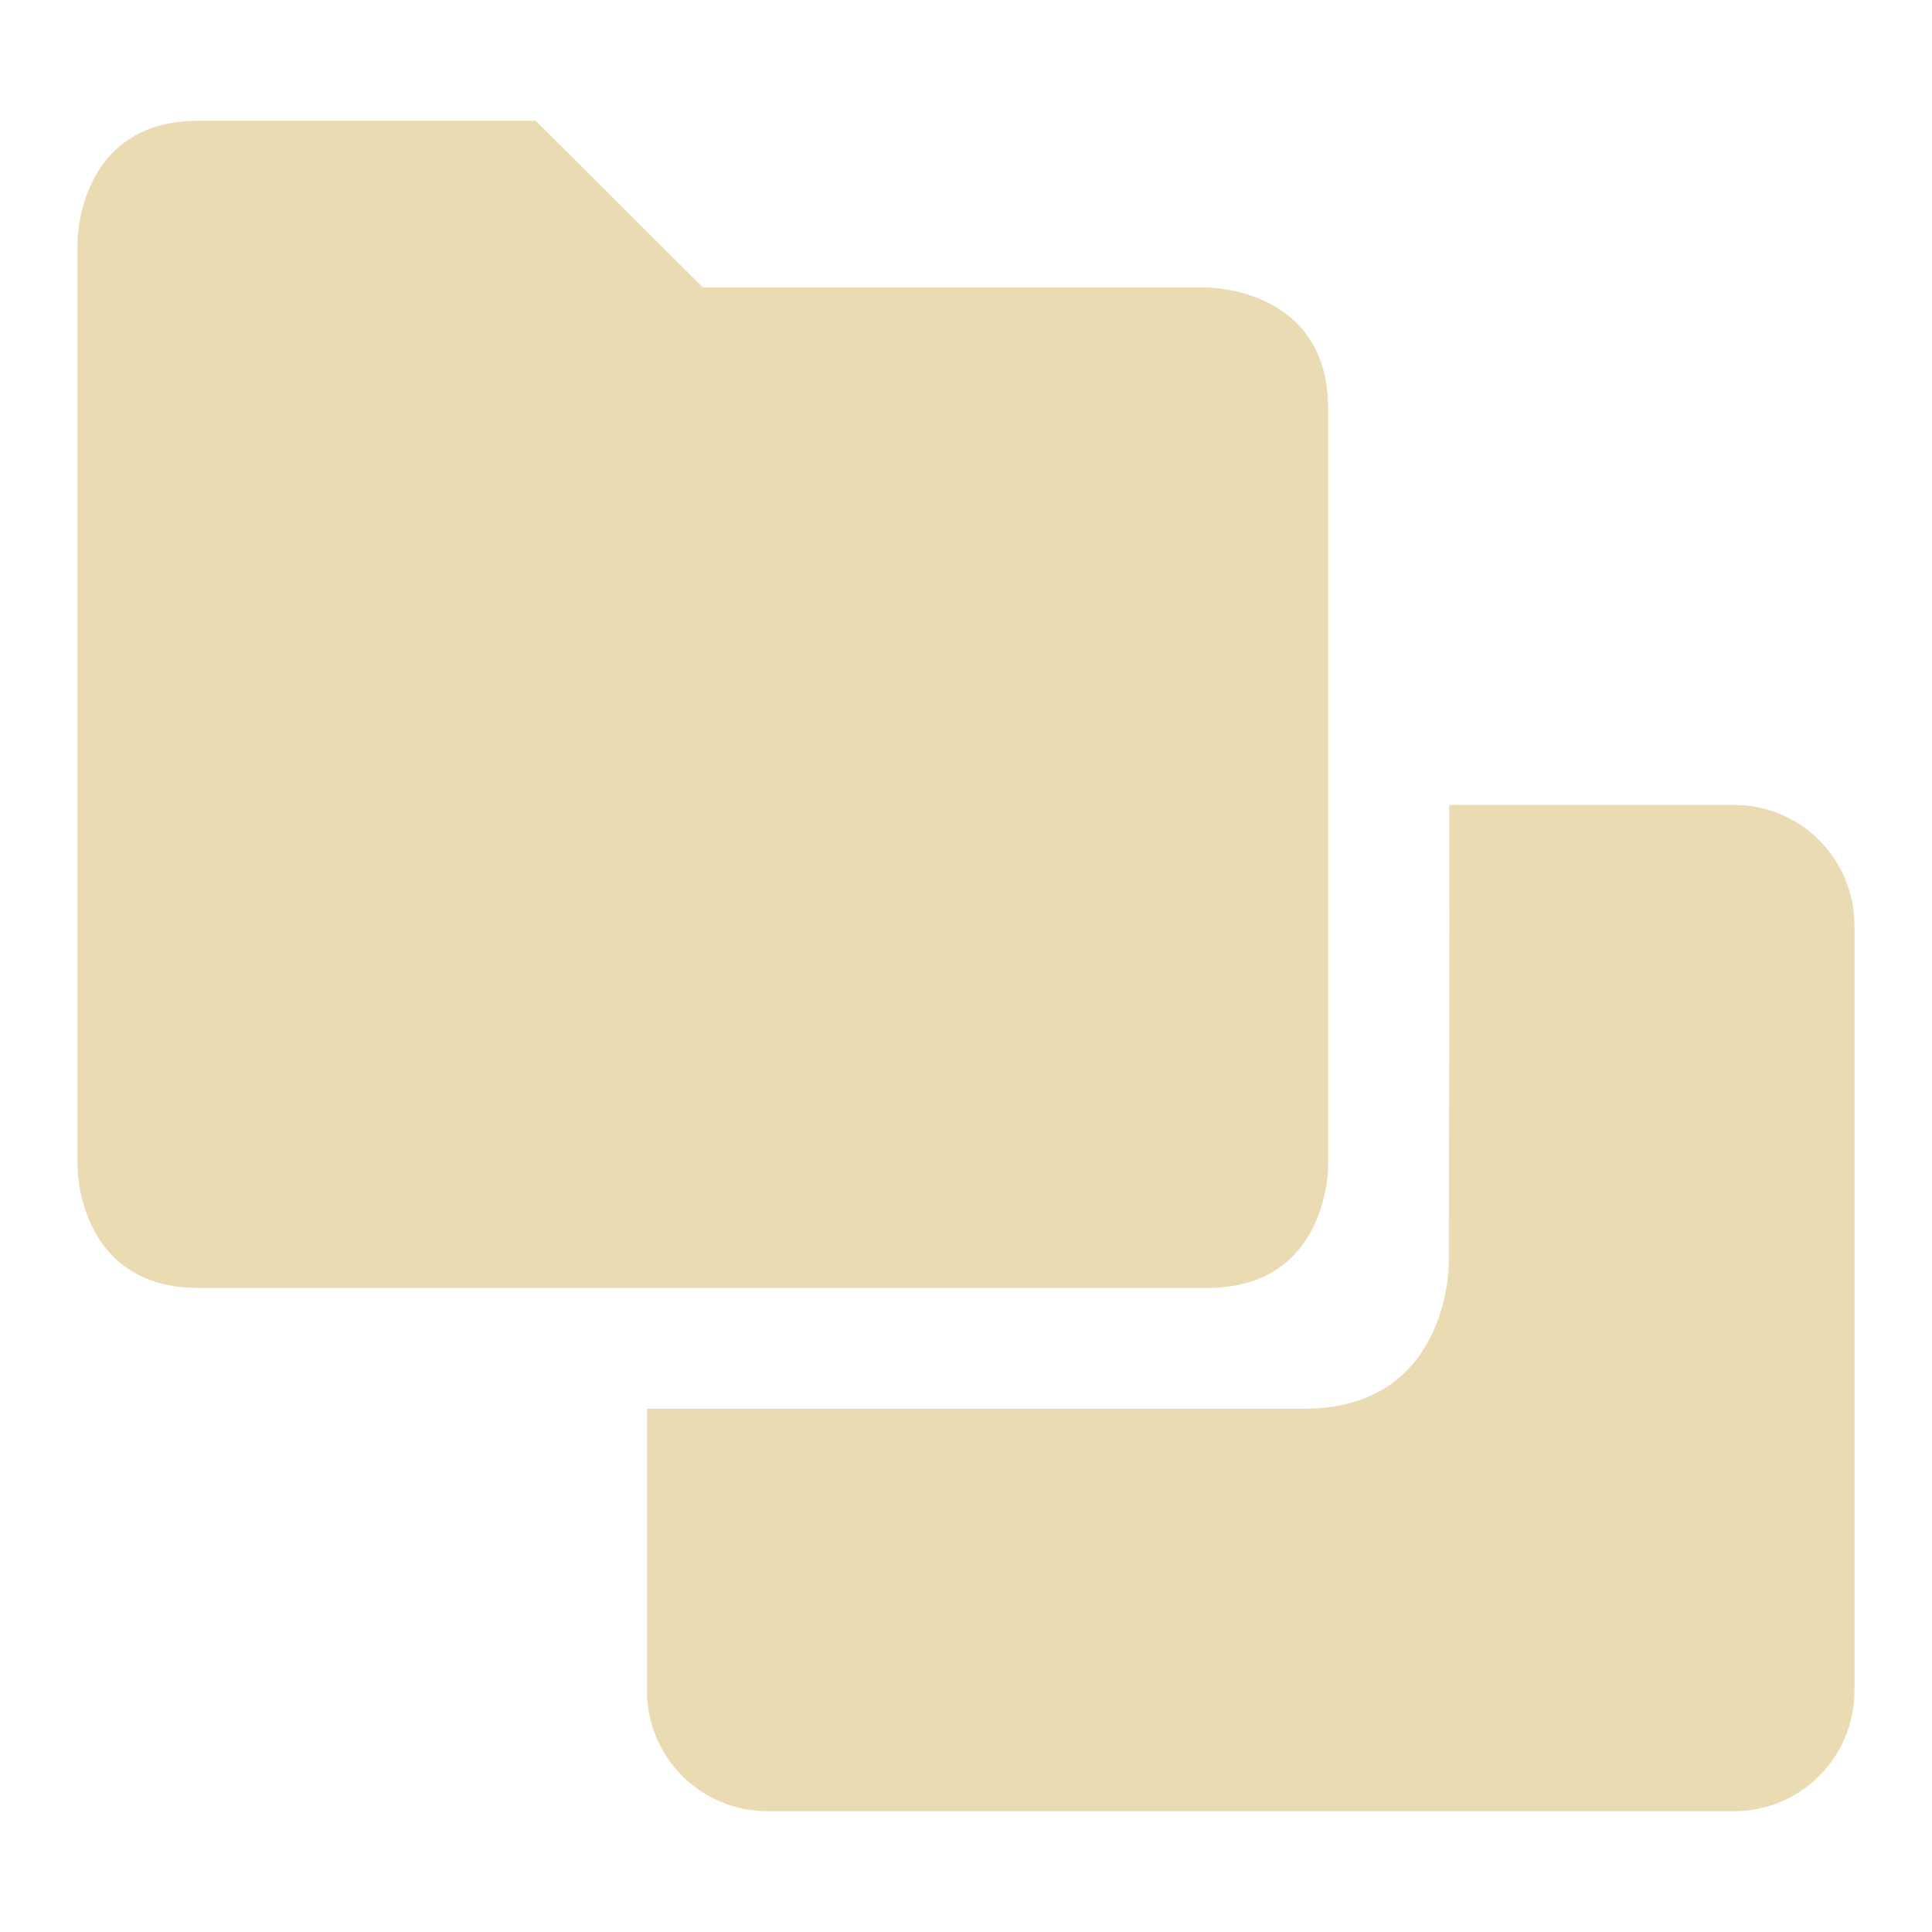
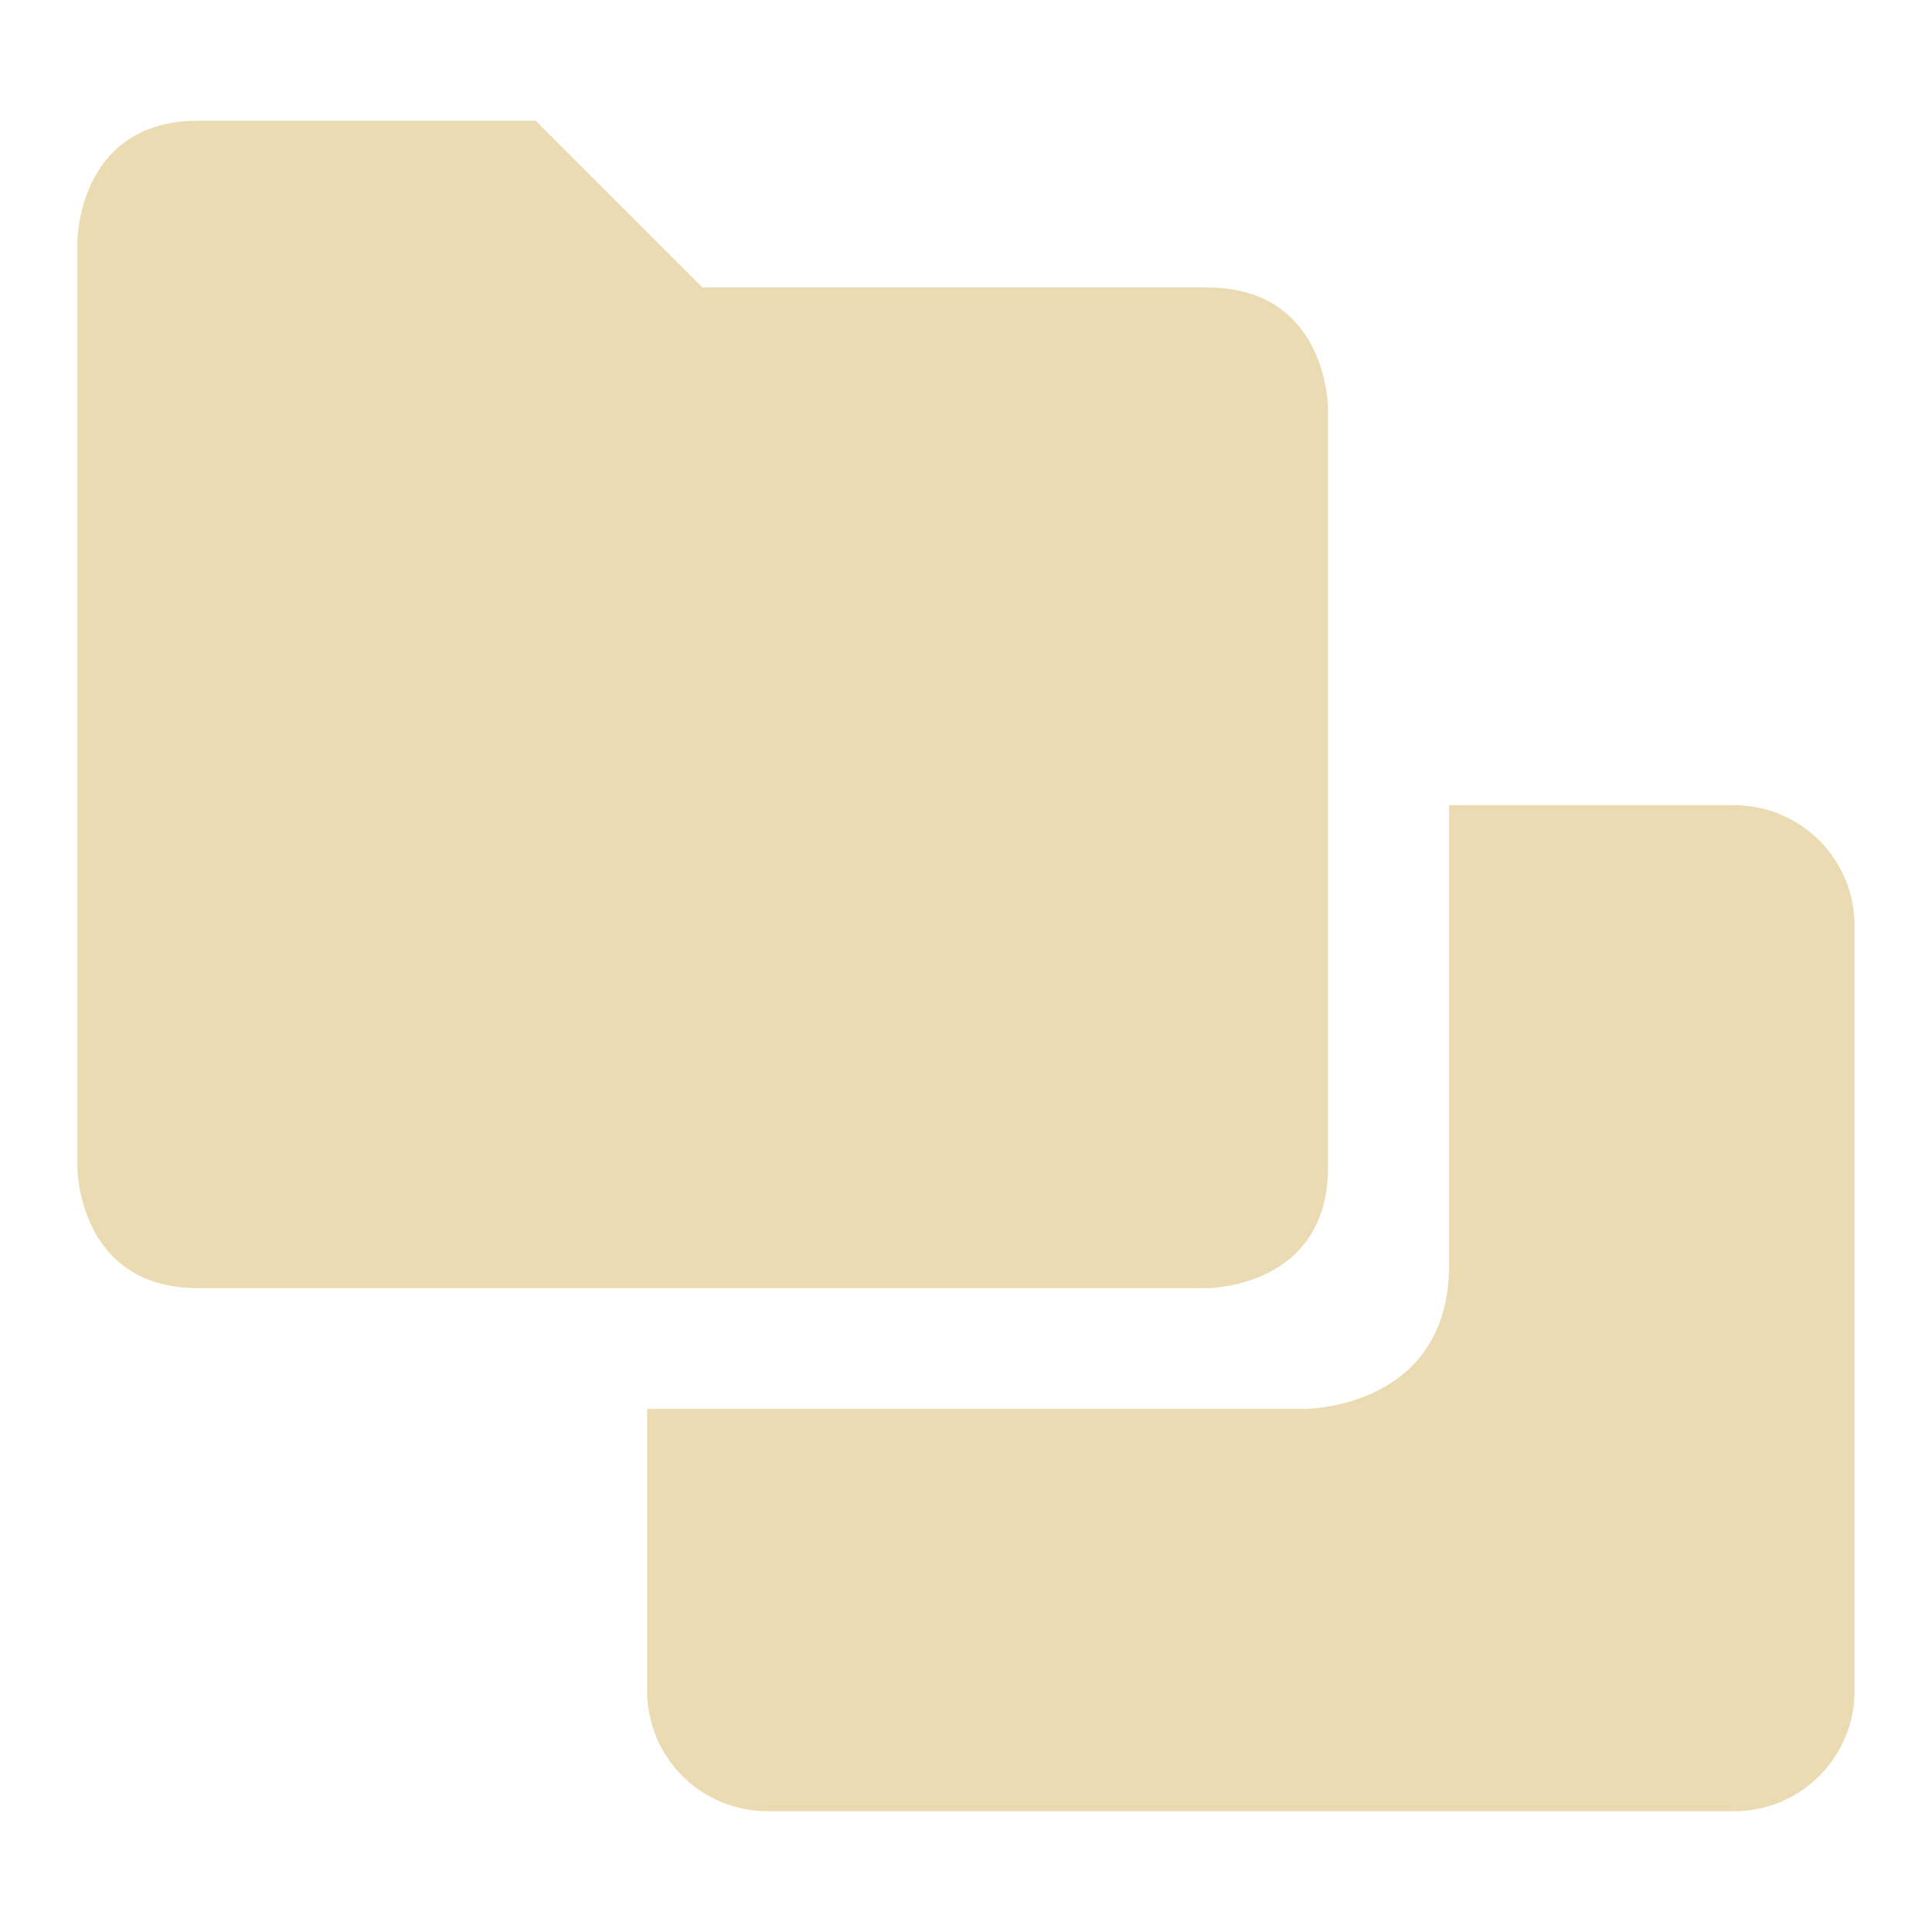
<svg xmlns="http://www.w3.org/2000/svg" width="16" height="16" version="1.1">
  <defs>
    <style type="text/css">.ColorScheme-Text { color:#ebdbb2; } .ColorScheme-Highlight { color:#458588; }</style>
  </defs>
-   <path class="ColorScheme-Text" d="m1.642 1c-1 0-1 1-1 1v7.666s2e-6 1 1 1h8.357c1 0 1-1 1-1v-6.285c0-1-1-1-1-1h-4.178l-1.385-1.381zm10.36 5.666c0.003 1.269-0.001 2.538-0.004 3.807 0 0-2.57e-4 1.193-1.193 1.193h-5.447v2.334c0 0.554 0.446 1 1 1h8c0.554 0 1-0.446 1-1v-6.334c0-0.554-0.446-1-1-1z" fill="currentColor" />
+   <path class="ColorScheme-Text" d="m1.641 1c-1 0-1 1-1 1v7.668s1.1e-6 1 1 1h8.357s1-1e-6 1-1v-6.287s-1e-6 -1-1-1h-4.18l-1.381-1.381zm10.36 5.668v3.807c0 1.193-1.193 1.193-1.193 1.193h-5.449v2.332c0 0.554 0.446 1 1 1h8c0.554 0 1-0.446 1-1v-6.332c0-0.554-0.446-1-1-1z" fill="currentColor" />
</svg>
